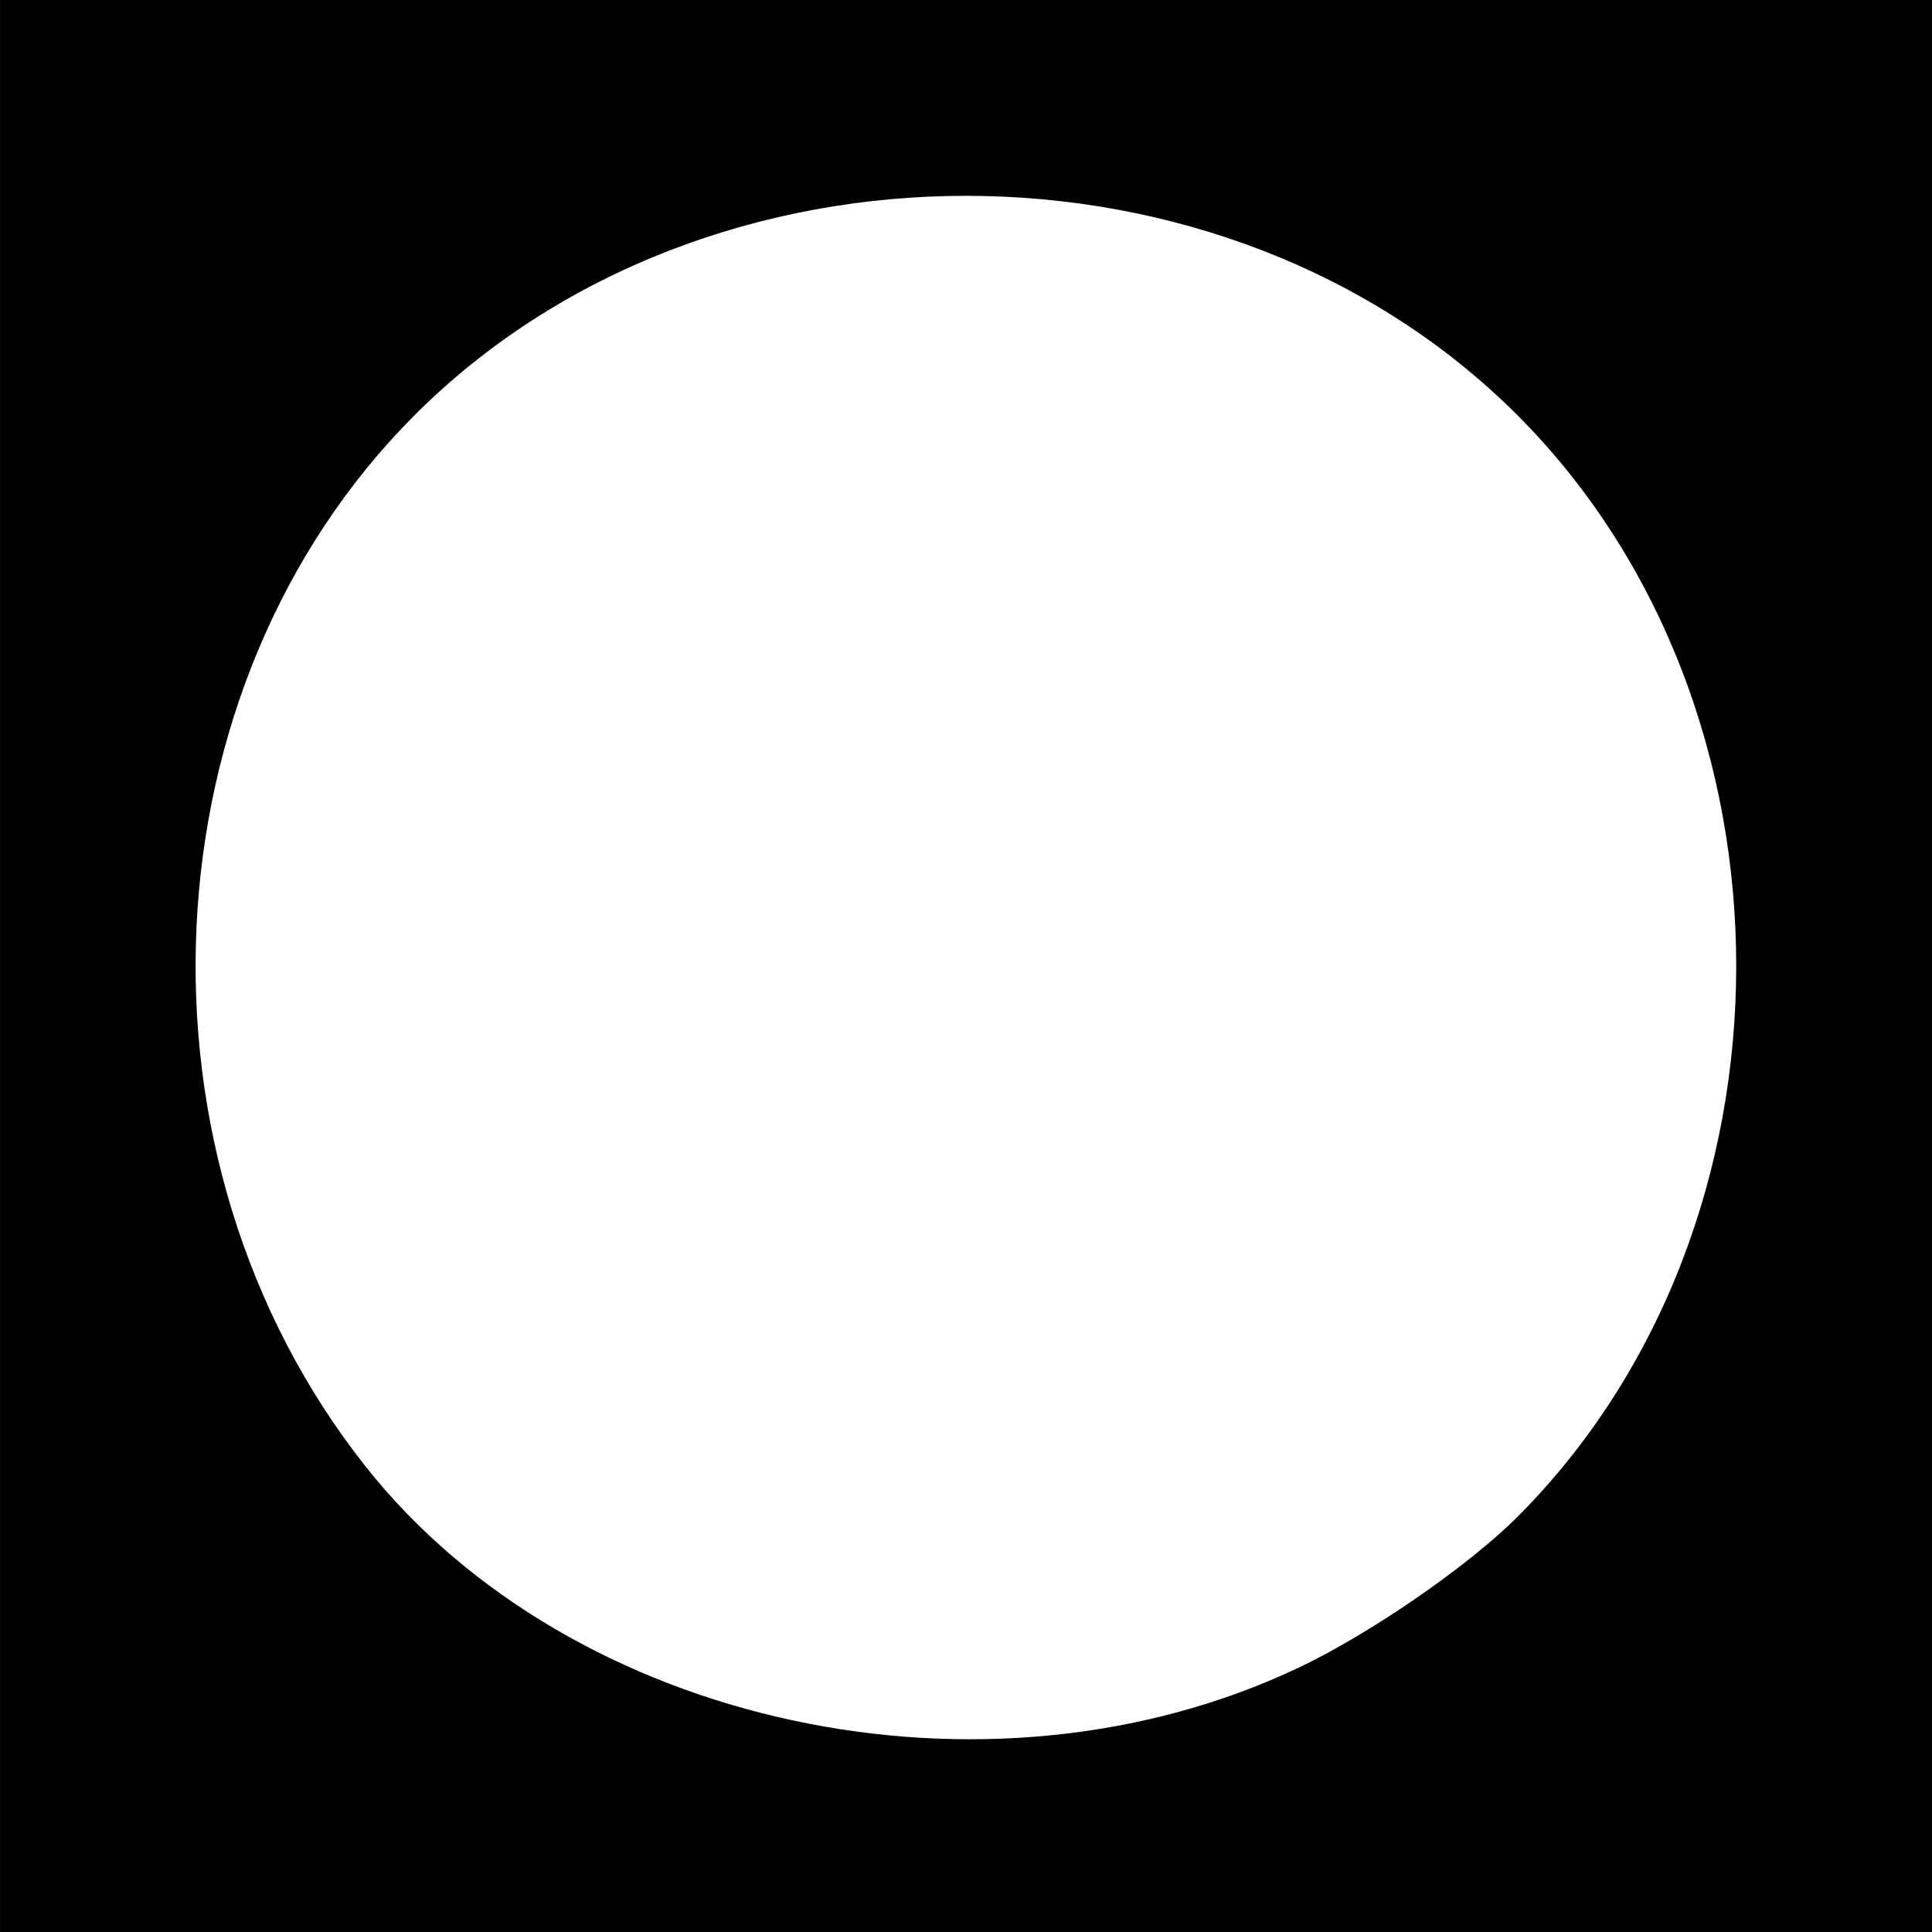
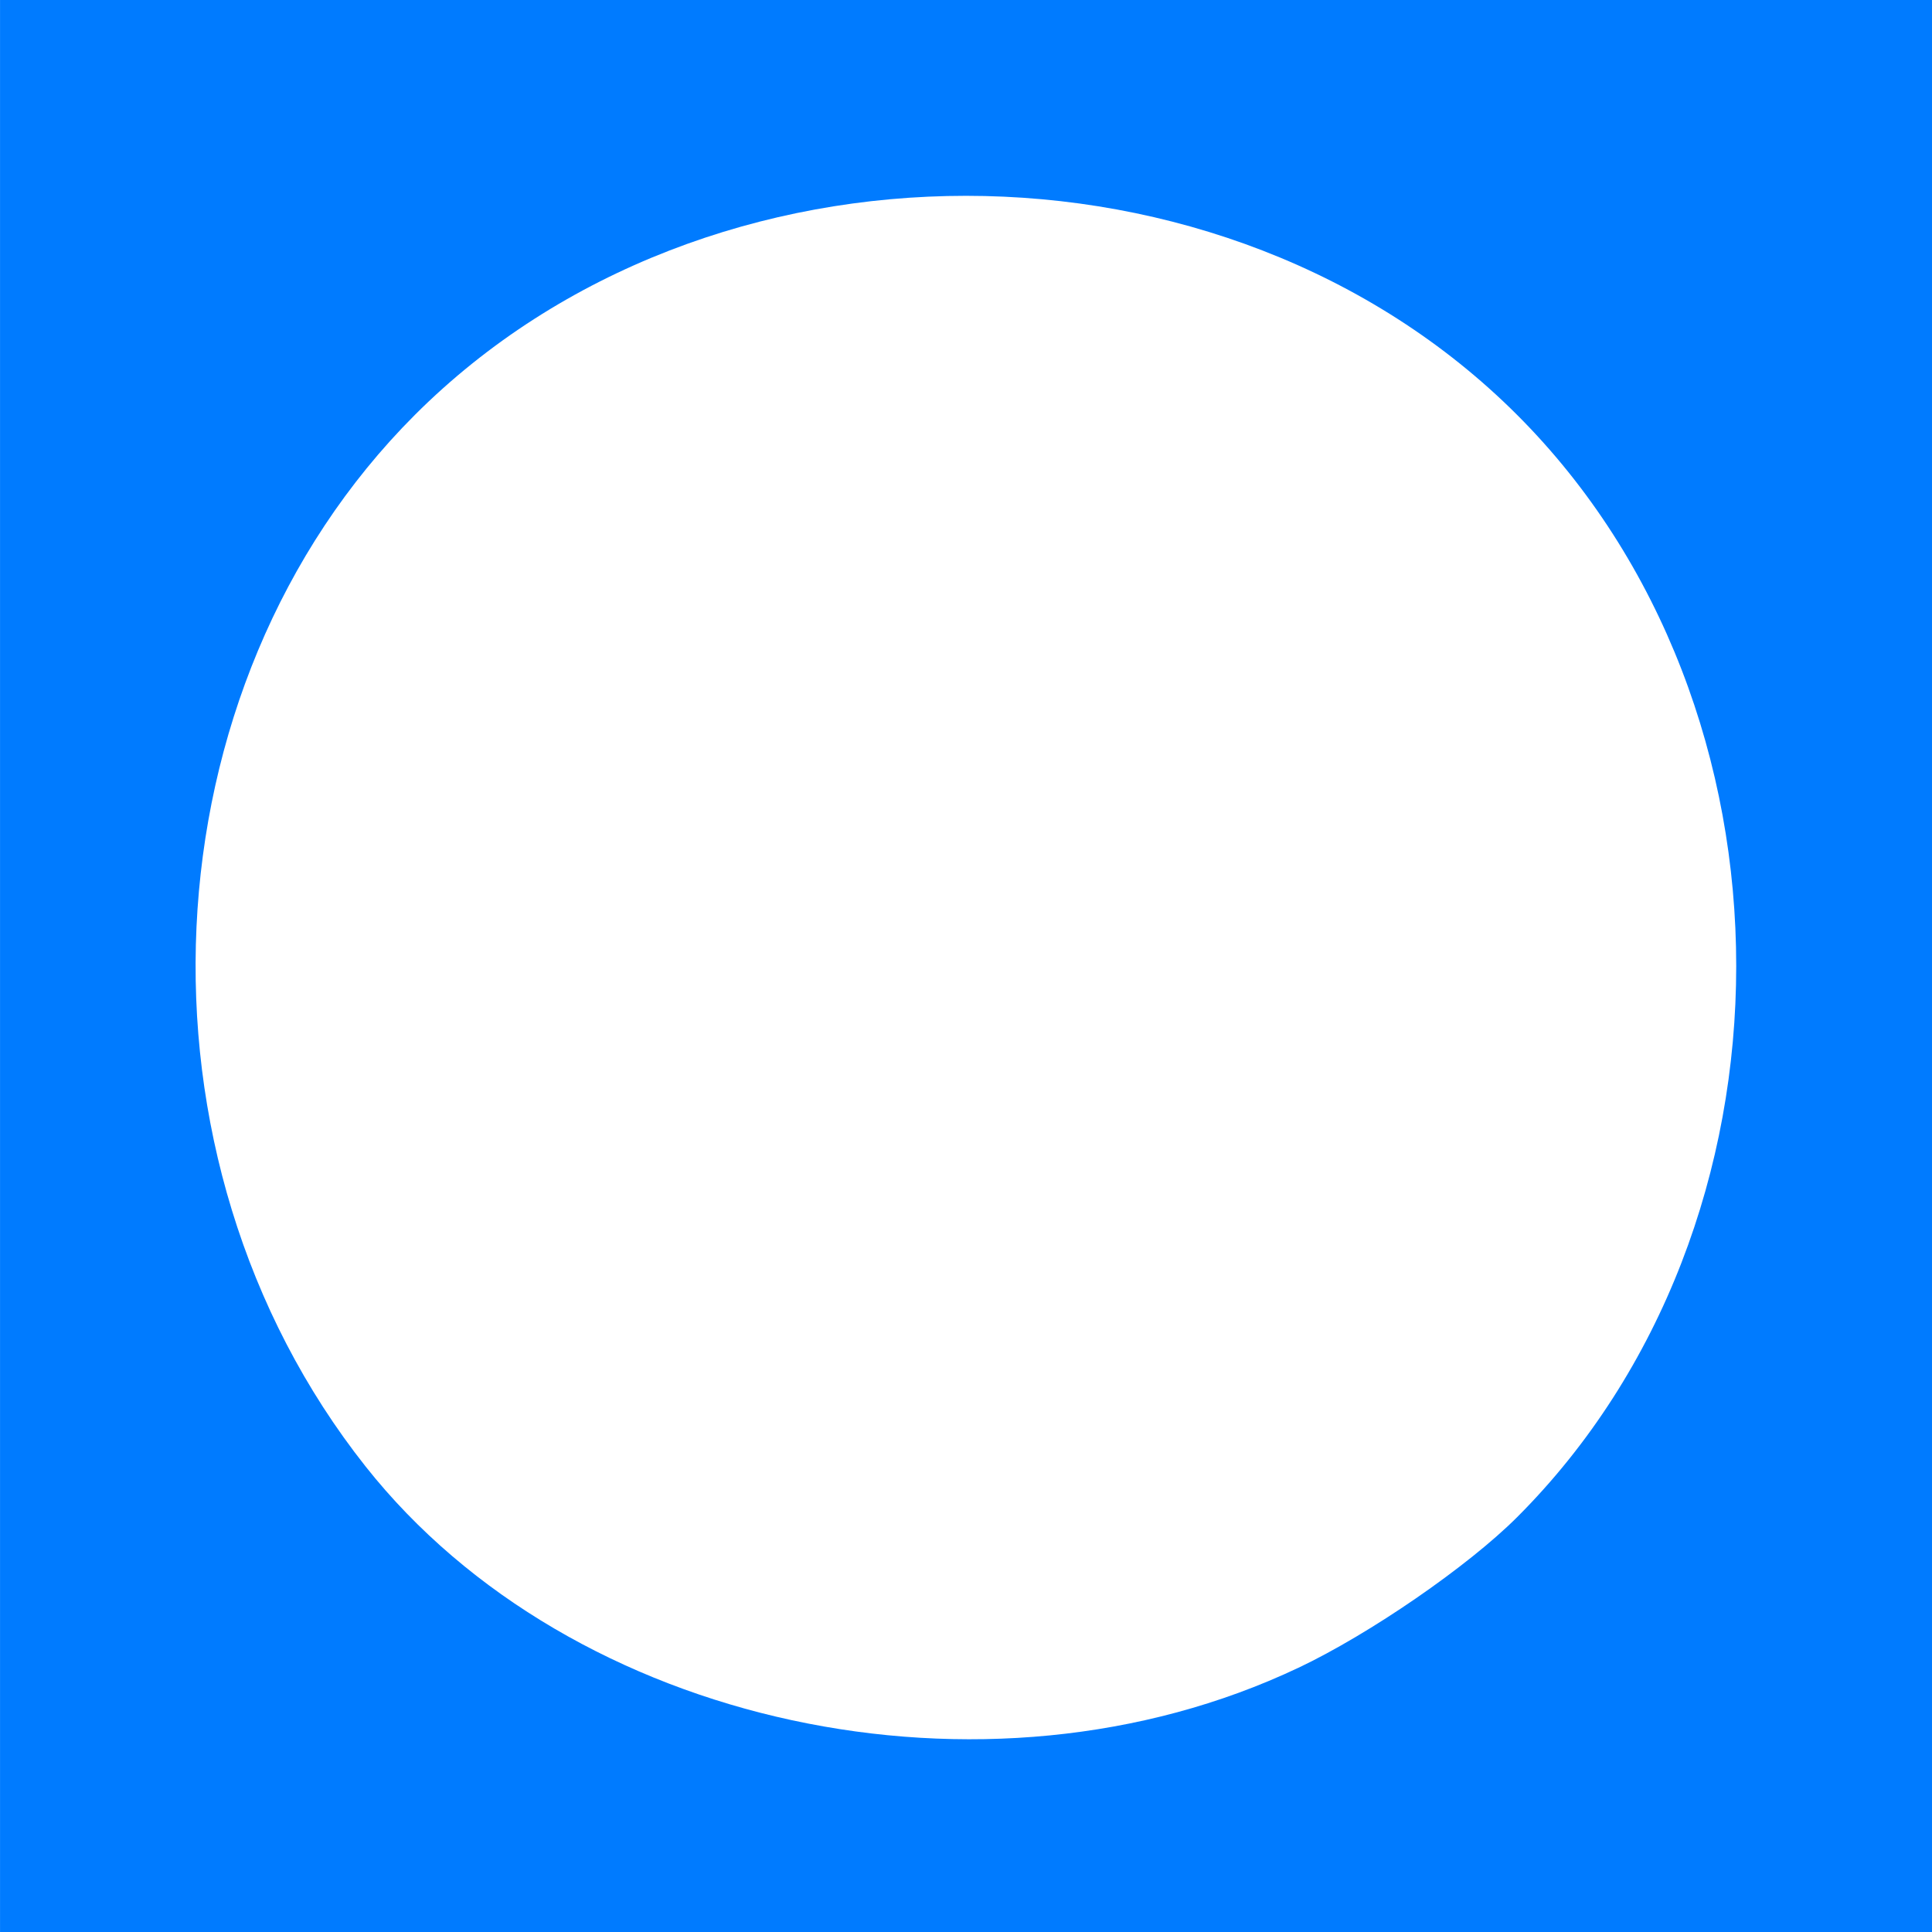
<svg xmlns="http://www.w3.org/2000/svg" id="svg8" version="1.1" viewBox="0 0 35.278 35.278" height="35.278mm" width="35.278mm">
  <g transform="translate(-197.8075,-230.3659)" id="layer1">
-     <path id="path21" d="m 197.808,248.005 v -17.639 h 17.639 17.639 v 17.639 17.639 h -17.639 -17.639 z m 23.707,12.815 c 1.304,-0.618 3.096,-1.852 3.995,-2.751 5.334,-5.334 5.334,-14.793 0,-20.127 -5.334,-5.334 -14.793,-5.334 -20.127,0 -4.966,4.966 -5.368,13.56 -0.897,19.205 3.759,4.746 11.321,6.377 17.028,3.673 z" style="fill:#000000;stroke-width:0.353" />
+     <path id="path21" d="m 197.808,248.005 v -17.639 h 17.639 17.639 v 17.639 17.639 h -17.639 -17.639 z m 23.707,12.815 c 1.304,-0.618 3.096,-1.852 3.995,-2.751 5.334,-5.334 5.334,-14.793 0,-20.127 -5.334,-5.334 -14.793,-5.334 -20.127,0 -4.966,4.966 -5.368,13.56 -0.897,19.205 3.759,4.746 11.321,6.377 17.028,3.673 z" style="fill:#007bff;stroke-width:0.353" />
  </g>
</svg>
